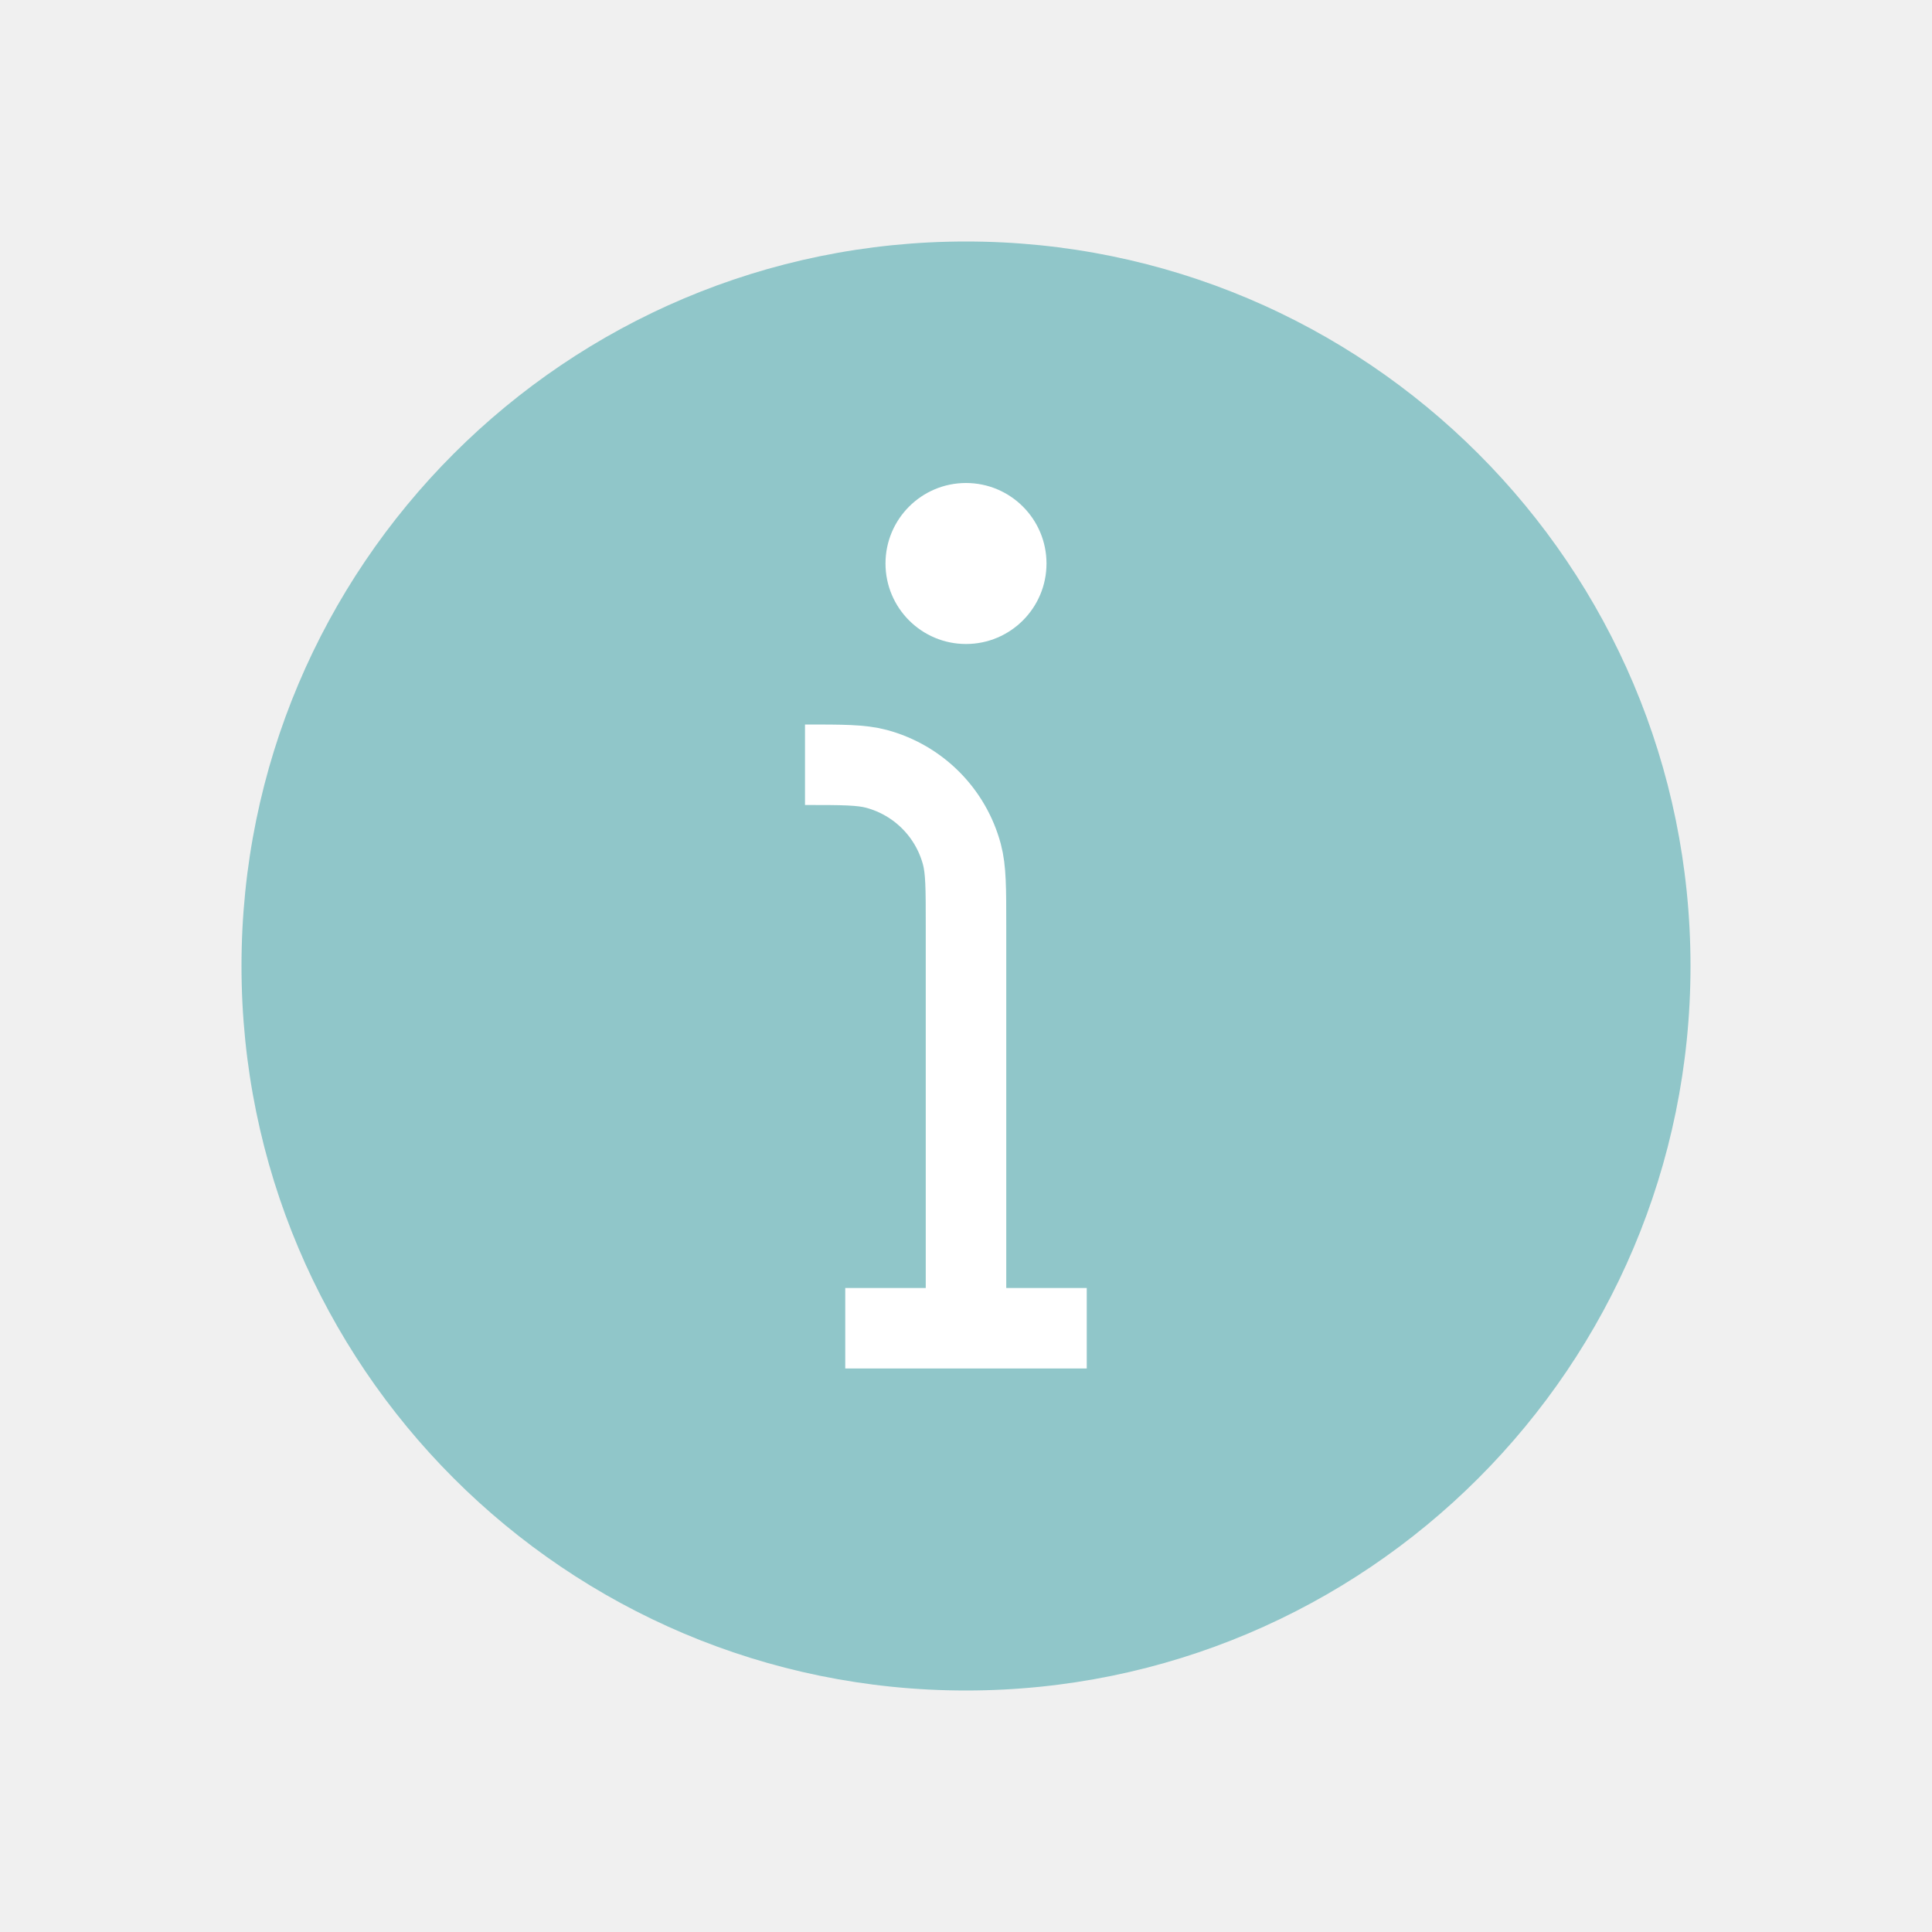
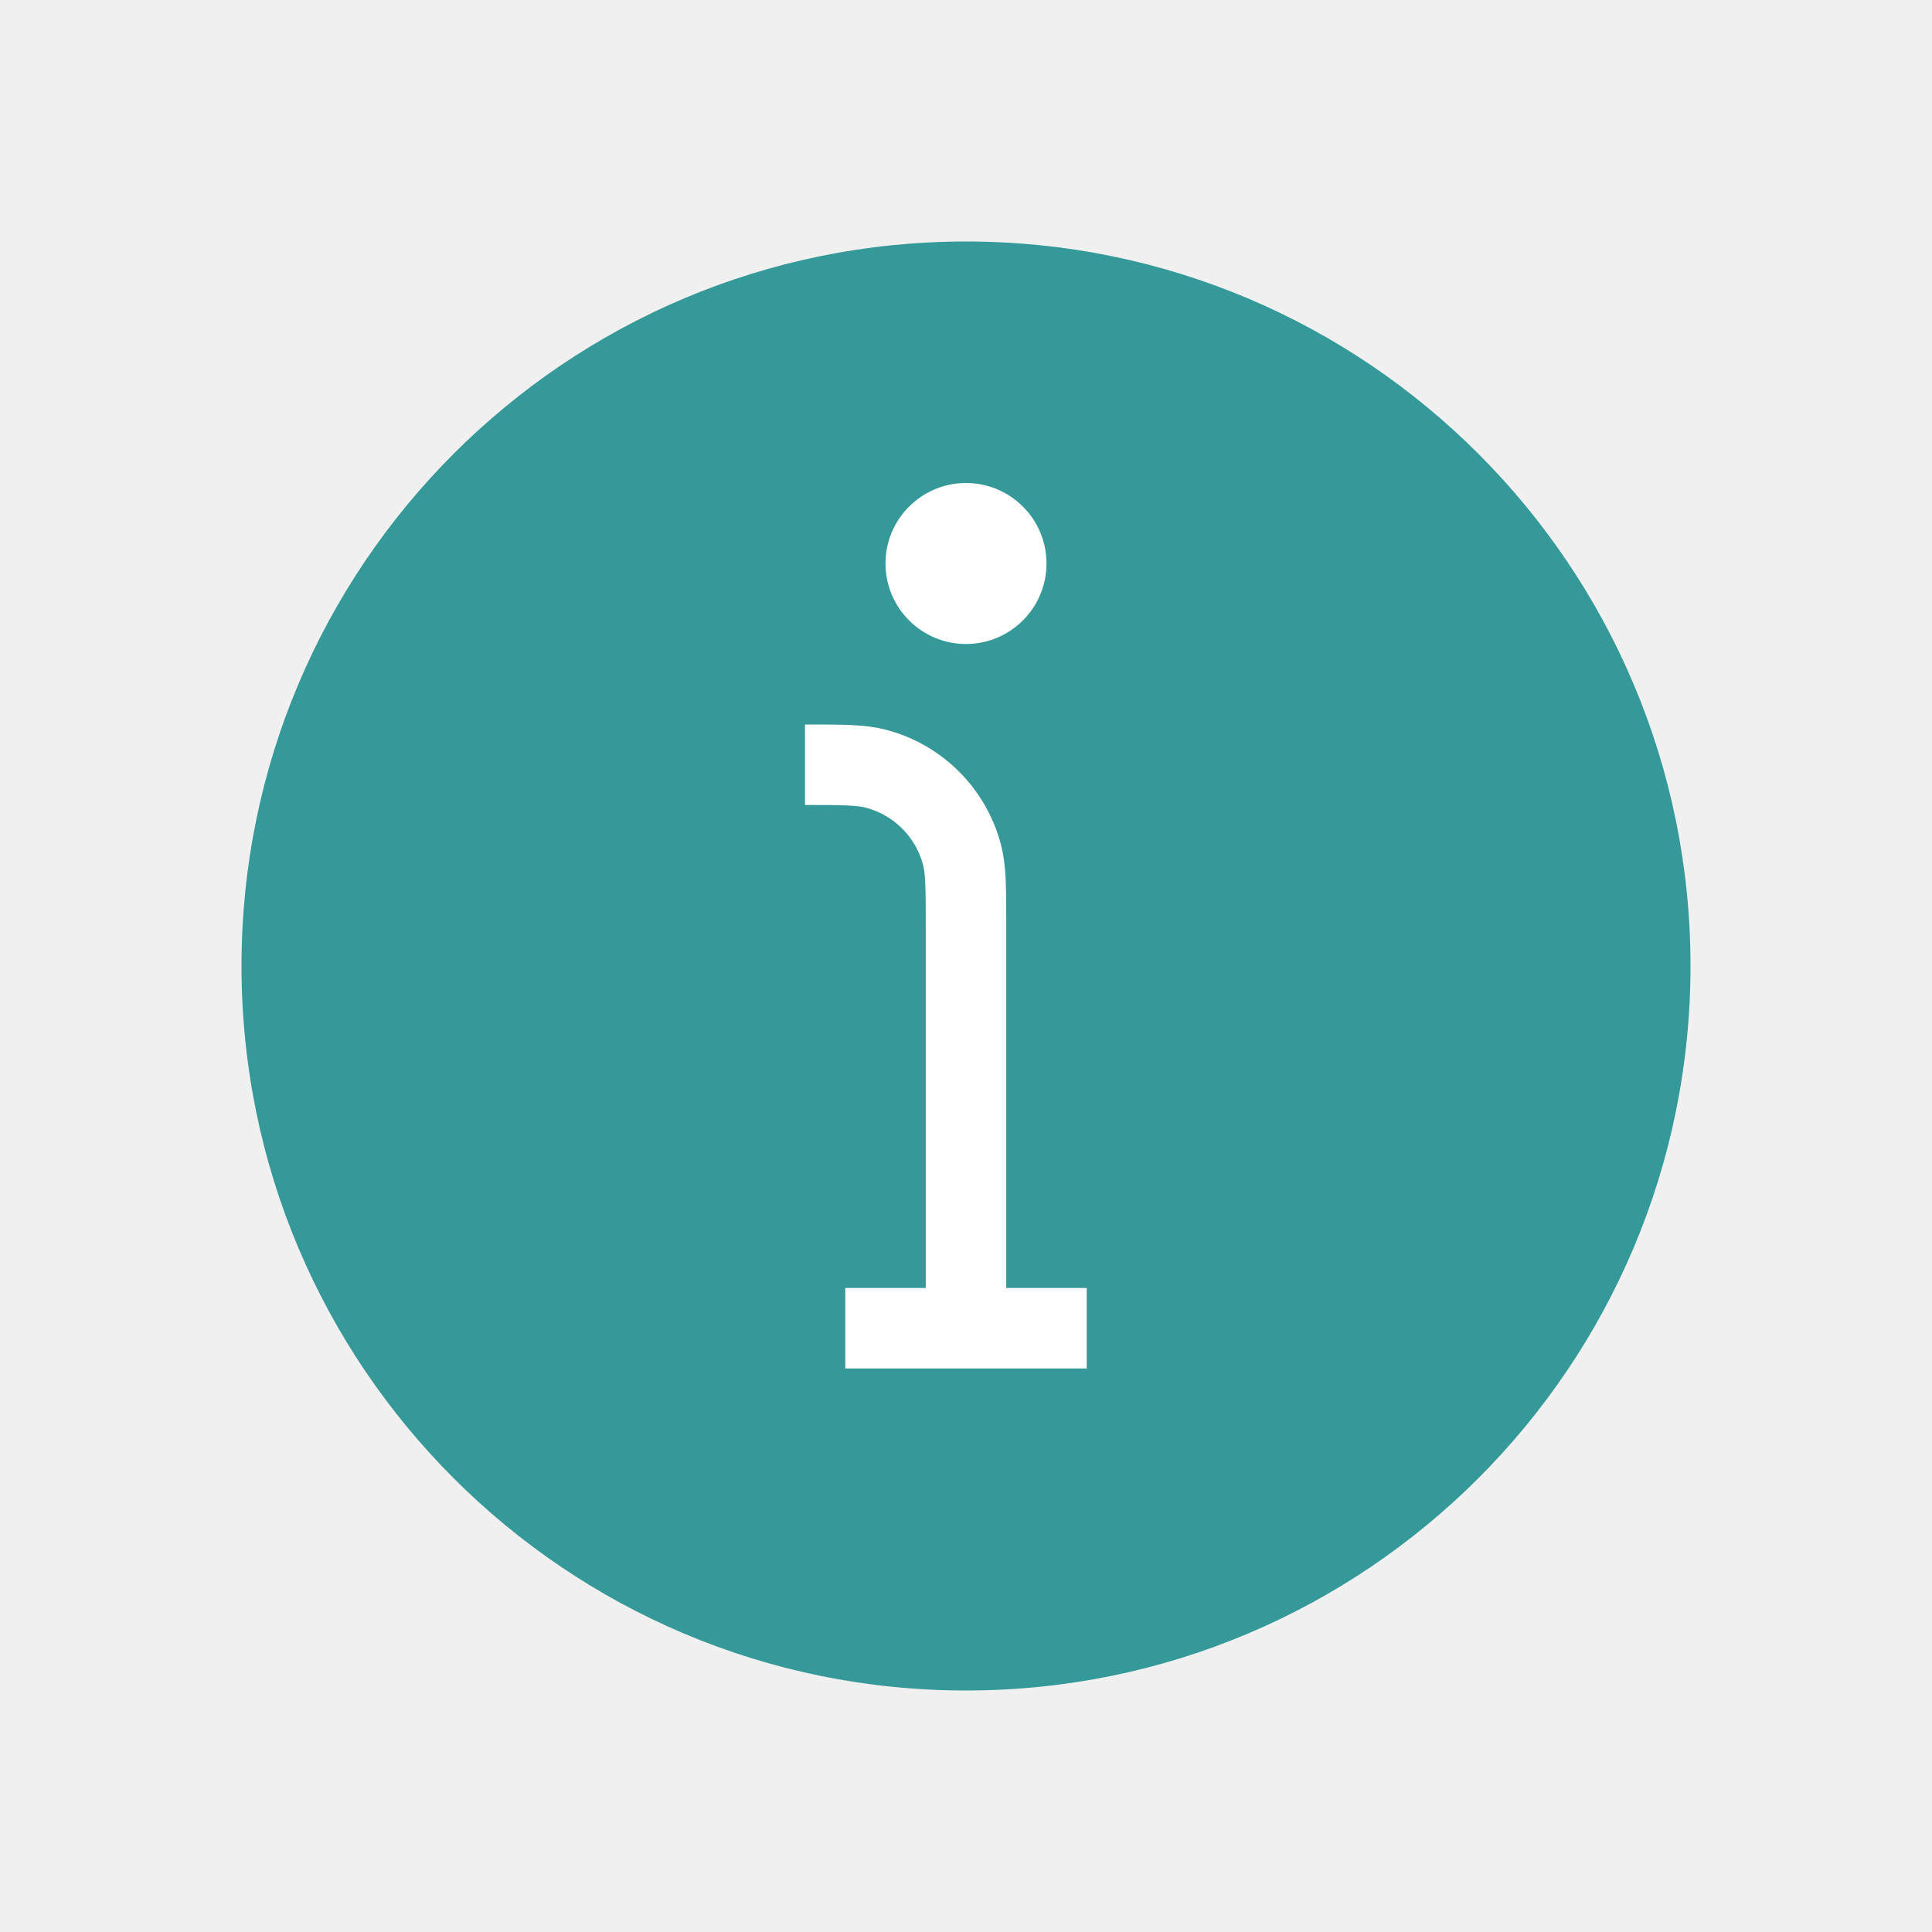
<svg xmlns="http://www.w3.org/2000/svg" width="24" height="24" viewBox="0 0 24 24" fill="none">
-   <circle cx="12" cy="12" r="9" fill="#54ACB1" fill-opacity="0.61" />
+   <circle cx="12" cy="12" r="9" fill="#349998" fill-opacity="1" />
  <path d="M13 7C13 7.552 12.552 8 12 8C11.448 8 11 7.552 11 7C11 6.448 11.448 6 12 6C12.552 6 13 6.448 13 7Z" fill="white" />
  <path d="M12 16.5V11.5C12 11.035 12 10.803 11.949 10.612C11.81 10.094 11.406 9.69 10.888 9.551C10.697 9.5 10.465 9.5 10 9.5V9.5M12 16.5H13.5M12 16.5H10.5" stroke="white" />
</svg>
